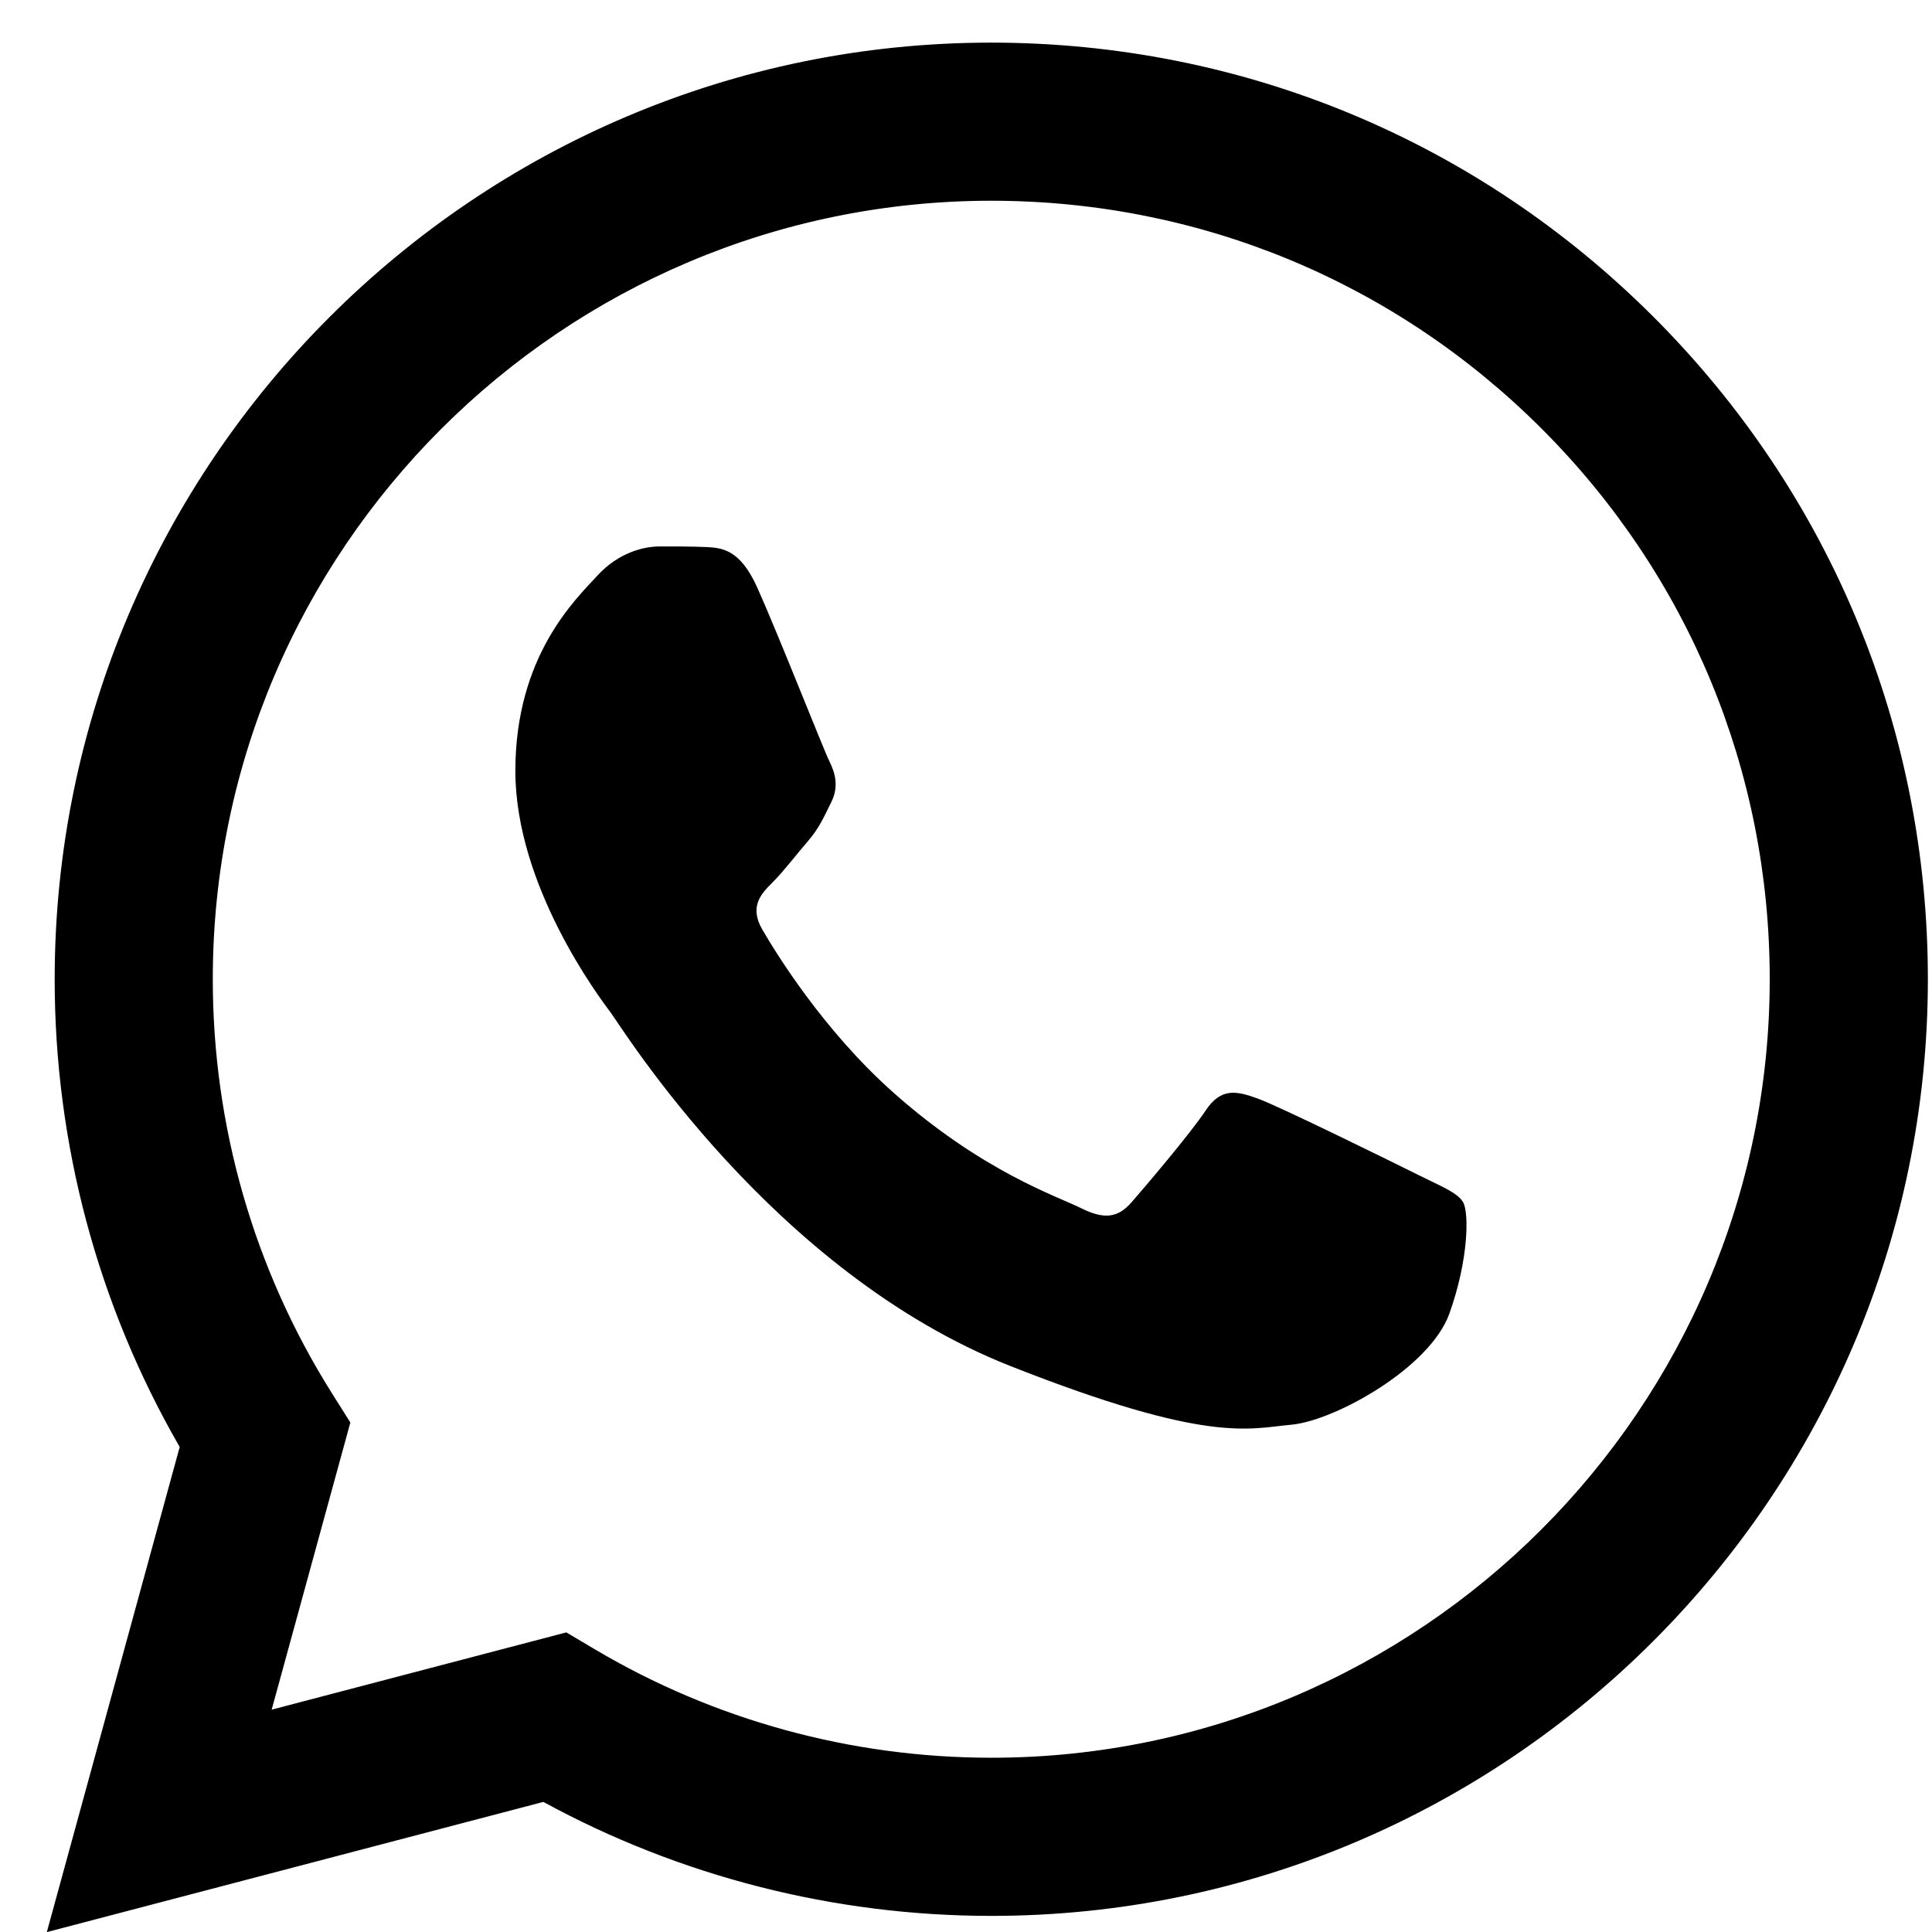
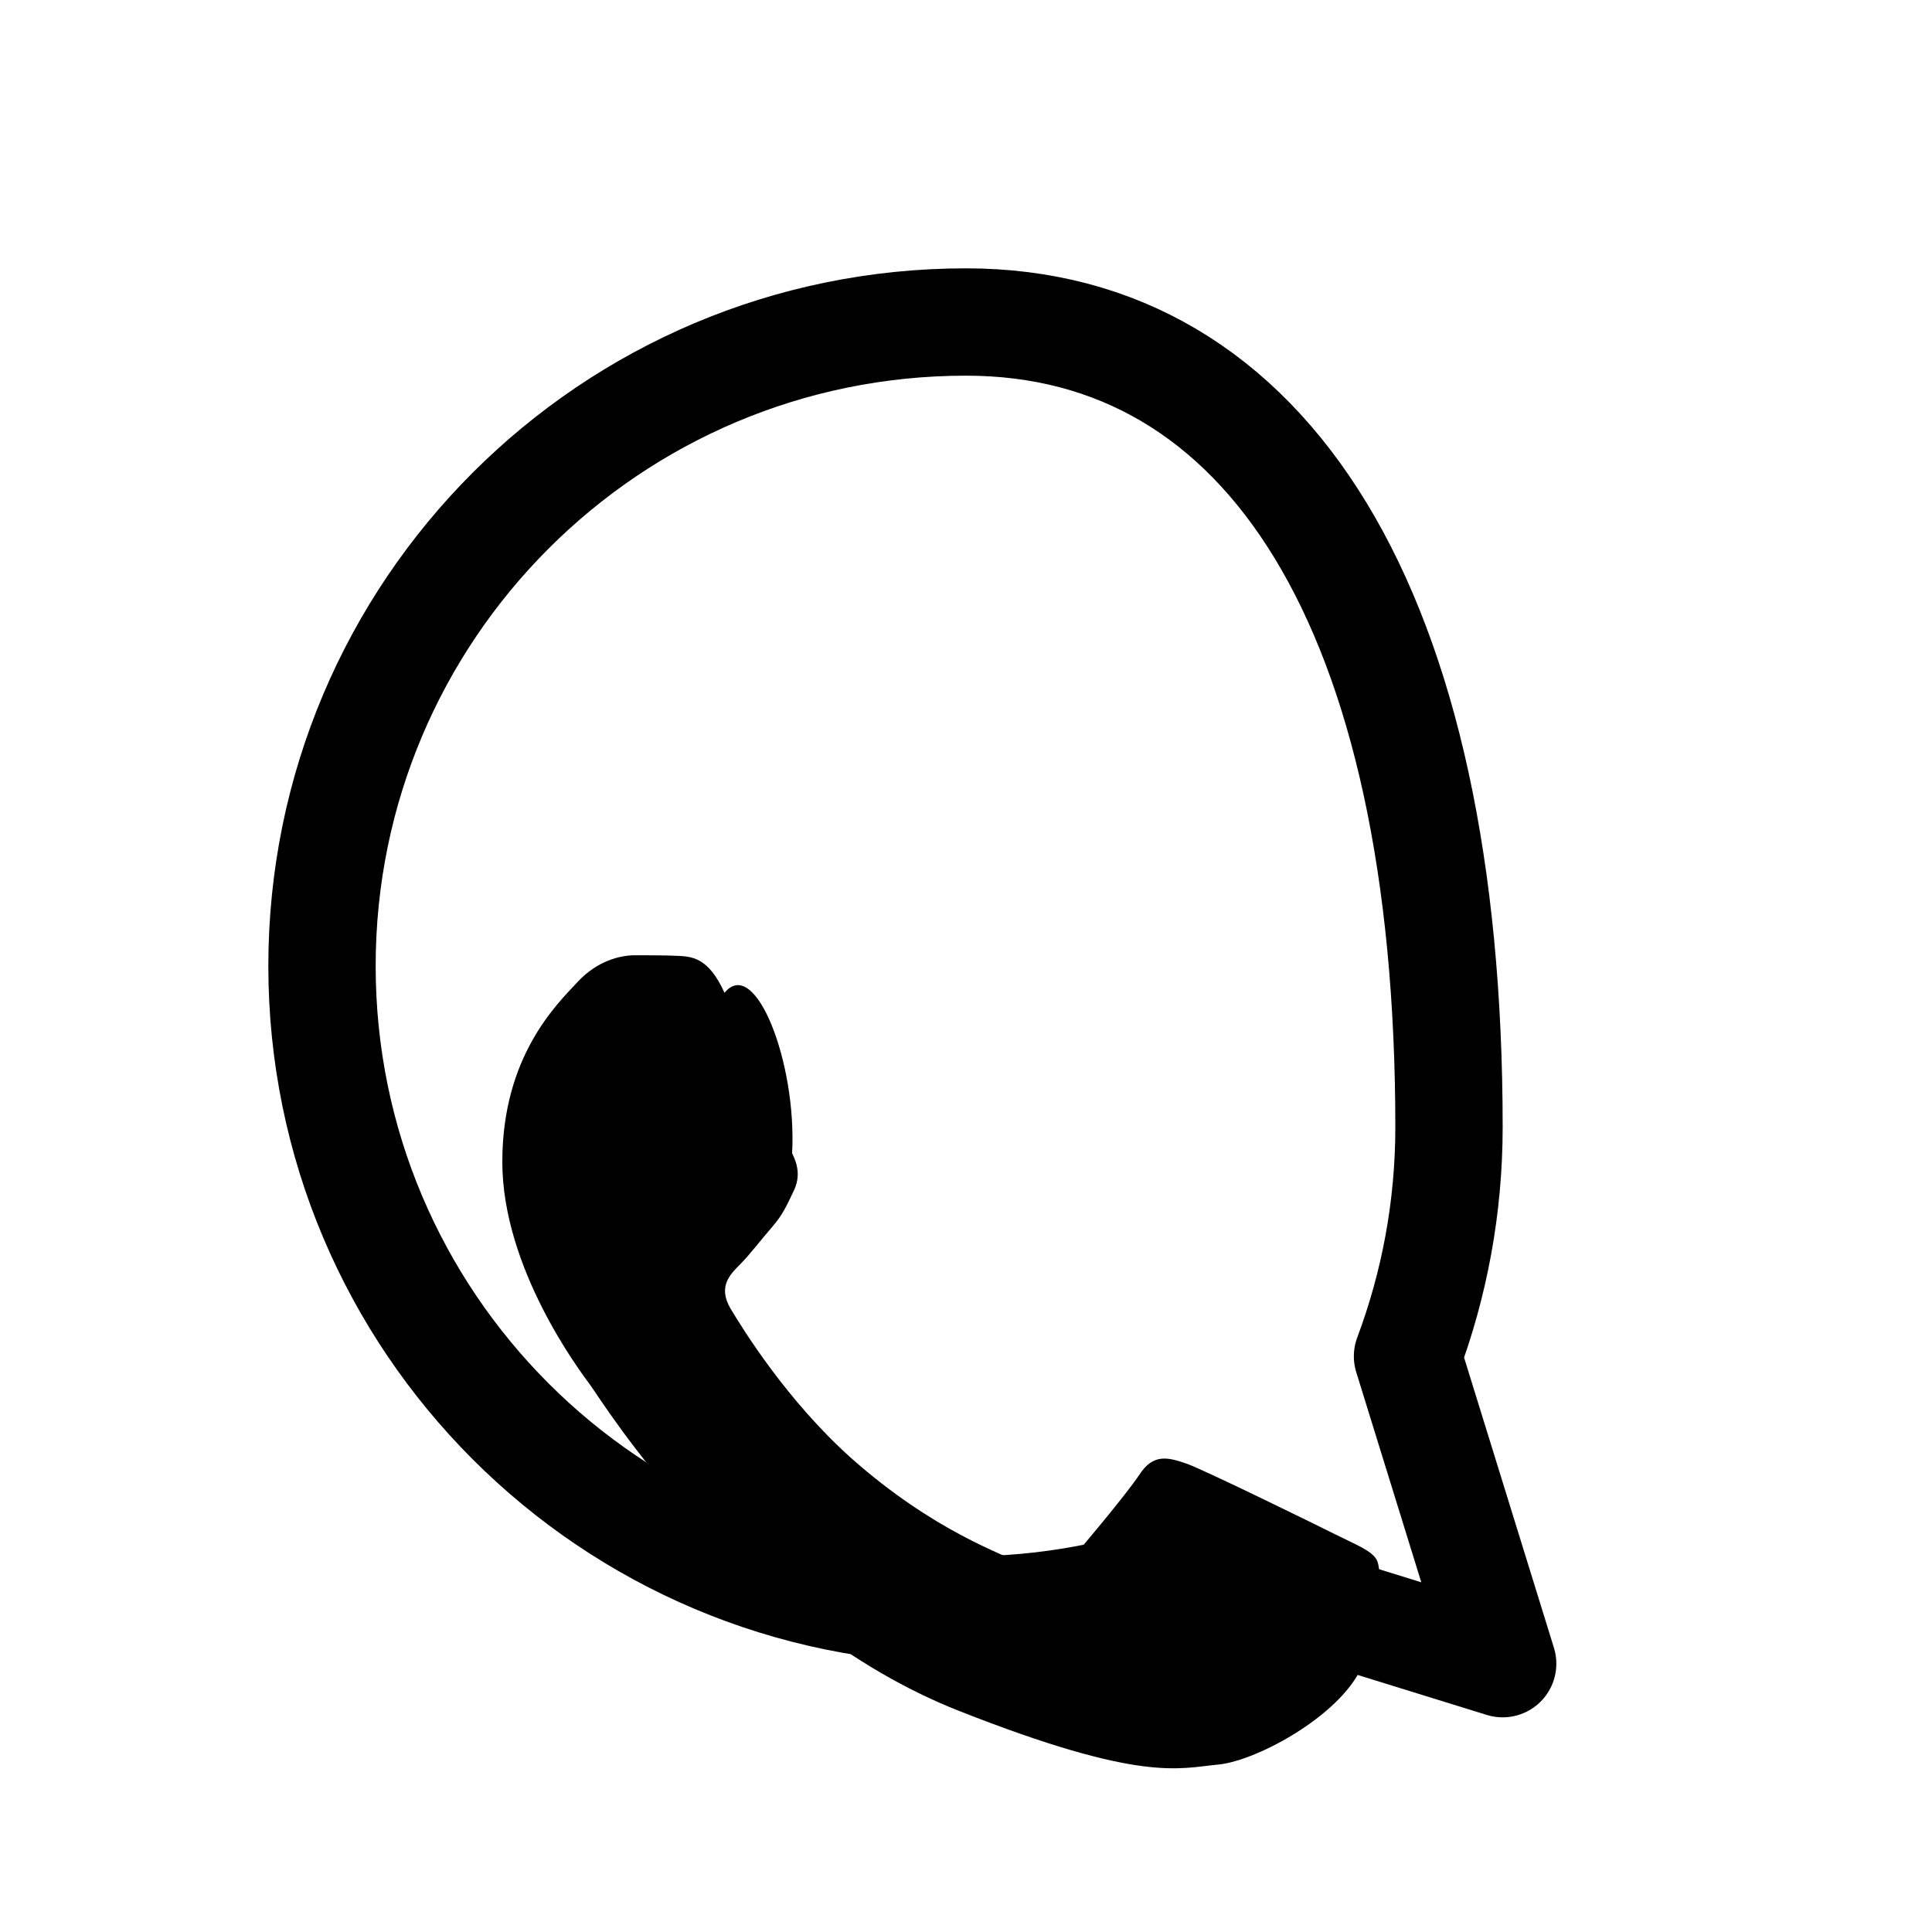
- <svg xmlns="http://www.w3.org/2000/svg" version="1.1" width="36" height="36" viewBox="42 42 168 168" xml:space="preserve">
-   <g style="stroke: none; stroke-dasharray: none; stroke-linecap: butt; stroke-linejoin: miter; stroke-miterlimit: 10; fill: none; fill-rule: nonzero; opacity: 1;" transform="translate(1.406593 1.406593) scale(2.81 2.81)">
-     <path d="M 16.138 44.738 c -0.002 5.106 1.332 10.091 3.869 14.485 l -4.112 15.013 l 15.365 -4.029 c 4.233 2.309 8.999 3.525 13.85 3.527 h 0.012 c 15.973 0 28.976 -12.999 28.983 -28.974 c 0.003 -7.742 -3.01 -15.022 -8.481 -20.498 c -5.472 -5.476 -12.749 -8.494 -20.502 -8.497 C 29.146 15.765 16.145 28.762 16.138 44.738 M 25.288 58.466 l -0.574 -0.911 c -2.412 -3.834 -3.685 -8.266 -3.683 -12.816 c 0.005 -13.278 10.811 -24.081 24.099 -24.081 c 6.435 0.003 12.482 2.511 17.031 7.062 c 4.548 4.552 7.051 10.603 7.05 17.037 C 69.205 58.036 58.399 68.84 45.121 68.84 h -0.009 c -4.323 -0.003 -8.563 -1.163 -12.261 -3.357 l -0.88 -0.522 l -9.118 2.391 L 25.288 58.466 z M 45.122 73.734 L 45.122 73.734 L 45.122 73.734 C 45.122 73.734 45.121 73.734 45.122 73.734" style="stroke: none; stroke-dasharray: none; stroke-linecap: butt; stroke-linejoin: miter; stroke-miterlimit: 10; fill: currentColor; fill-rule: nonzero; opacity: 1;" transform=" matrix(1 0 0 1 0 0) " stroke-linecap="round" />
-     <path d="M 37.878 32.624 c -0.543 -1.206 -1.113 -1.23 -1.63 -1.251 c -0.422 -0.018 -0.905 -0.017 -1.388 -0.017 c -0.483 0 -1.268 0.181 -1.931 0.906 c -0.664 0.725 -2.535 2.477 -2.535 6.039 c 0 3.563 2.595 7.006 2.957 7.49 c 0.362 0.483 5.01 8.028 12.37 10.931 c 6.118 2.412 7.362 1.933 8.69 1.812 c 1.328 -0.121 4.285 -1.751 4.888 -3.442 c 0.604 -1.691 0.604 -3.14 0.423 -3.443 c -0.181 -0.302 -0.664 -0.483 -1.388 -0.845 c -0.724 -0.362 -4.285 -2.114 -4.948 -2.356 c -0.664 -0.241 -1.147 -0.362 -1.63 0.363 c -0.483 0.724 -1.87 2.355 -2.292 2.838 c -0.422 0.484 -0.845 0.544 -1.569 0.182 c -0.724 -0.363 -3.057 -1.127 -5.824 -3.594 c -2.153 -1.92 -3.606 -4.29 -4.029 -5.015 c -0.422 -0.724 -0.045 -1.116 0.318 -1.477 c 0.325 -0.324 0.724 -0.846 1.087 -1.268 c 0.361 -0.423 0.482 -0.725 0.723 -1.208 c 0.242 -0.483 0.121 -0.906 -0.06 -1.269 C 39.929 37.637 38.522 34.056 37.878 32.624" style="stroke: none; stroke-dasharray: none; stroke-linecap: butt; stroke-linejoin: miter; stroke-miterlimit: 10; fill: currentColor; fill-rule: nonzero; opacity: 1;" transform=" matrix(1 0 0 1 0 0) " stroke-linecap="round" />
+ <svg xmlns="http://www.w3.org/2000/svg" width="36" height="36" viewBox="0 0 36 36">
+   <g fill="none" stroke="currentColor" stroke-width="2" stroke-linecap="round" stroke-linejoin="round">
+     <path d="M 18 6 C 11.373 6 6 11.373 6 18 C 6 24.627 11.373 30 18 30 C 19.5 30 20.937 29.727 22.273 29.227 L 28 31 L 26.227 25.273 C 26.727 23.937 27 22.5 27 21 C 27 11.373 23.627 6 18 6 Z" />
  </g>
+   <path d="M 13.5 18.5 c -0.3 -0.67 -0.62 -0.68 -0.9 -0.69 c -0.23 -0.01 -0.5 -0.01 -0.77 -0.01 c -0.27 0 -0.7 0.1 -1.07 0.5 c -0.37 0.4 -1.4 1.37 -1.4 3.35 c 0 1.98 1.44 3.89 1.64 4.16 c 0.2 0.27 2.78 4.46 6.87 6.07 c 3.4 1.34 4.09 1.07 4.83 1 c 0.74 -0.07 2.38 -0.97 2.71 -1.91 c 0.34 -0.94 0.34 -1.74 0.24 -1.91 c -0.1 -0.17 -0.37 -0.27 -0.77 -0.47 c -0.4 -0.2 -2.38 -1.17 -2.75 -1.31 c -0.37 -0.13 -0.64 -0.2 -0.9 0.2 c -0.27 0.4 -1.04 1.31 -1.27 1.58 c -0.23 0.27 -0.47 0.3 -0.87 0.1 c -0.4 -0.2 -1.7 -0.63 -3.24 -2 c -1.19 -1.07 -2 -2.38 -2.24 -2.78 c -0.23 -0.4 -0.02 -0.62 0.18 -0.82 c 0.18 -0.18 0.4 -0.47 0.6 -0.7 c 0.2 -0.23 0.27 -0.4 0.4 -0.67 c 0.13 -0.27 0.07 -0.5 -0.03 -0.7 C 14.85 19.8 14.07 17.8 13.5 18.5 Z" fill="currentColor" stroke="none" />
</svg>
